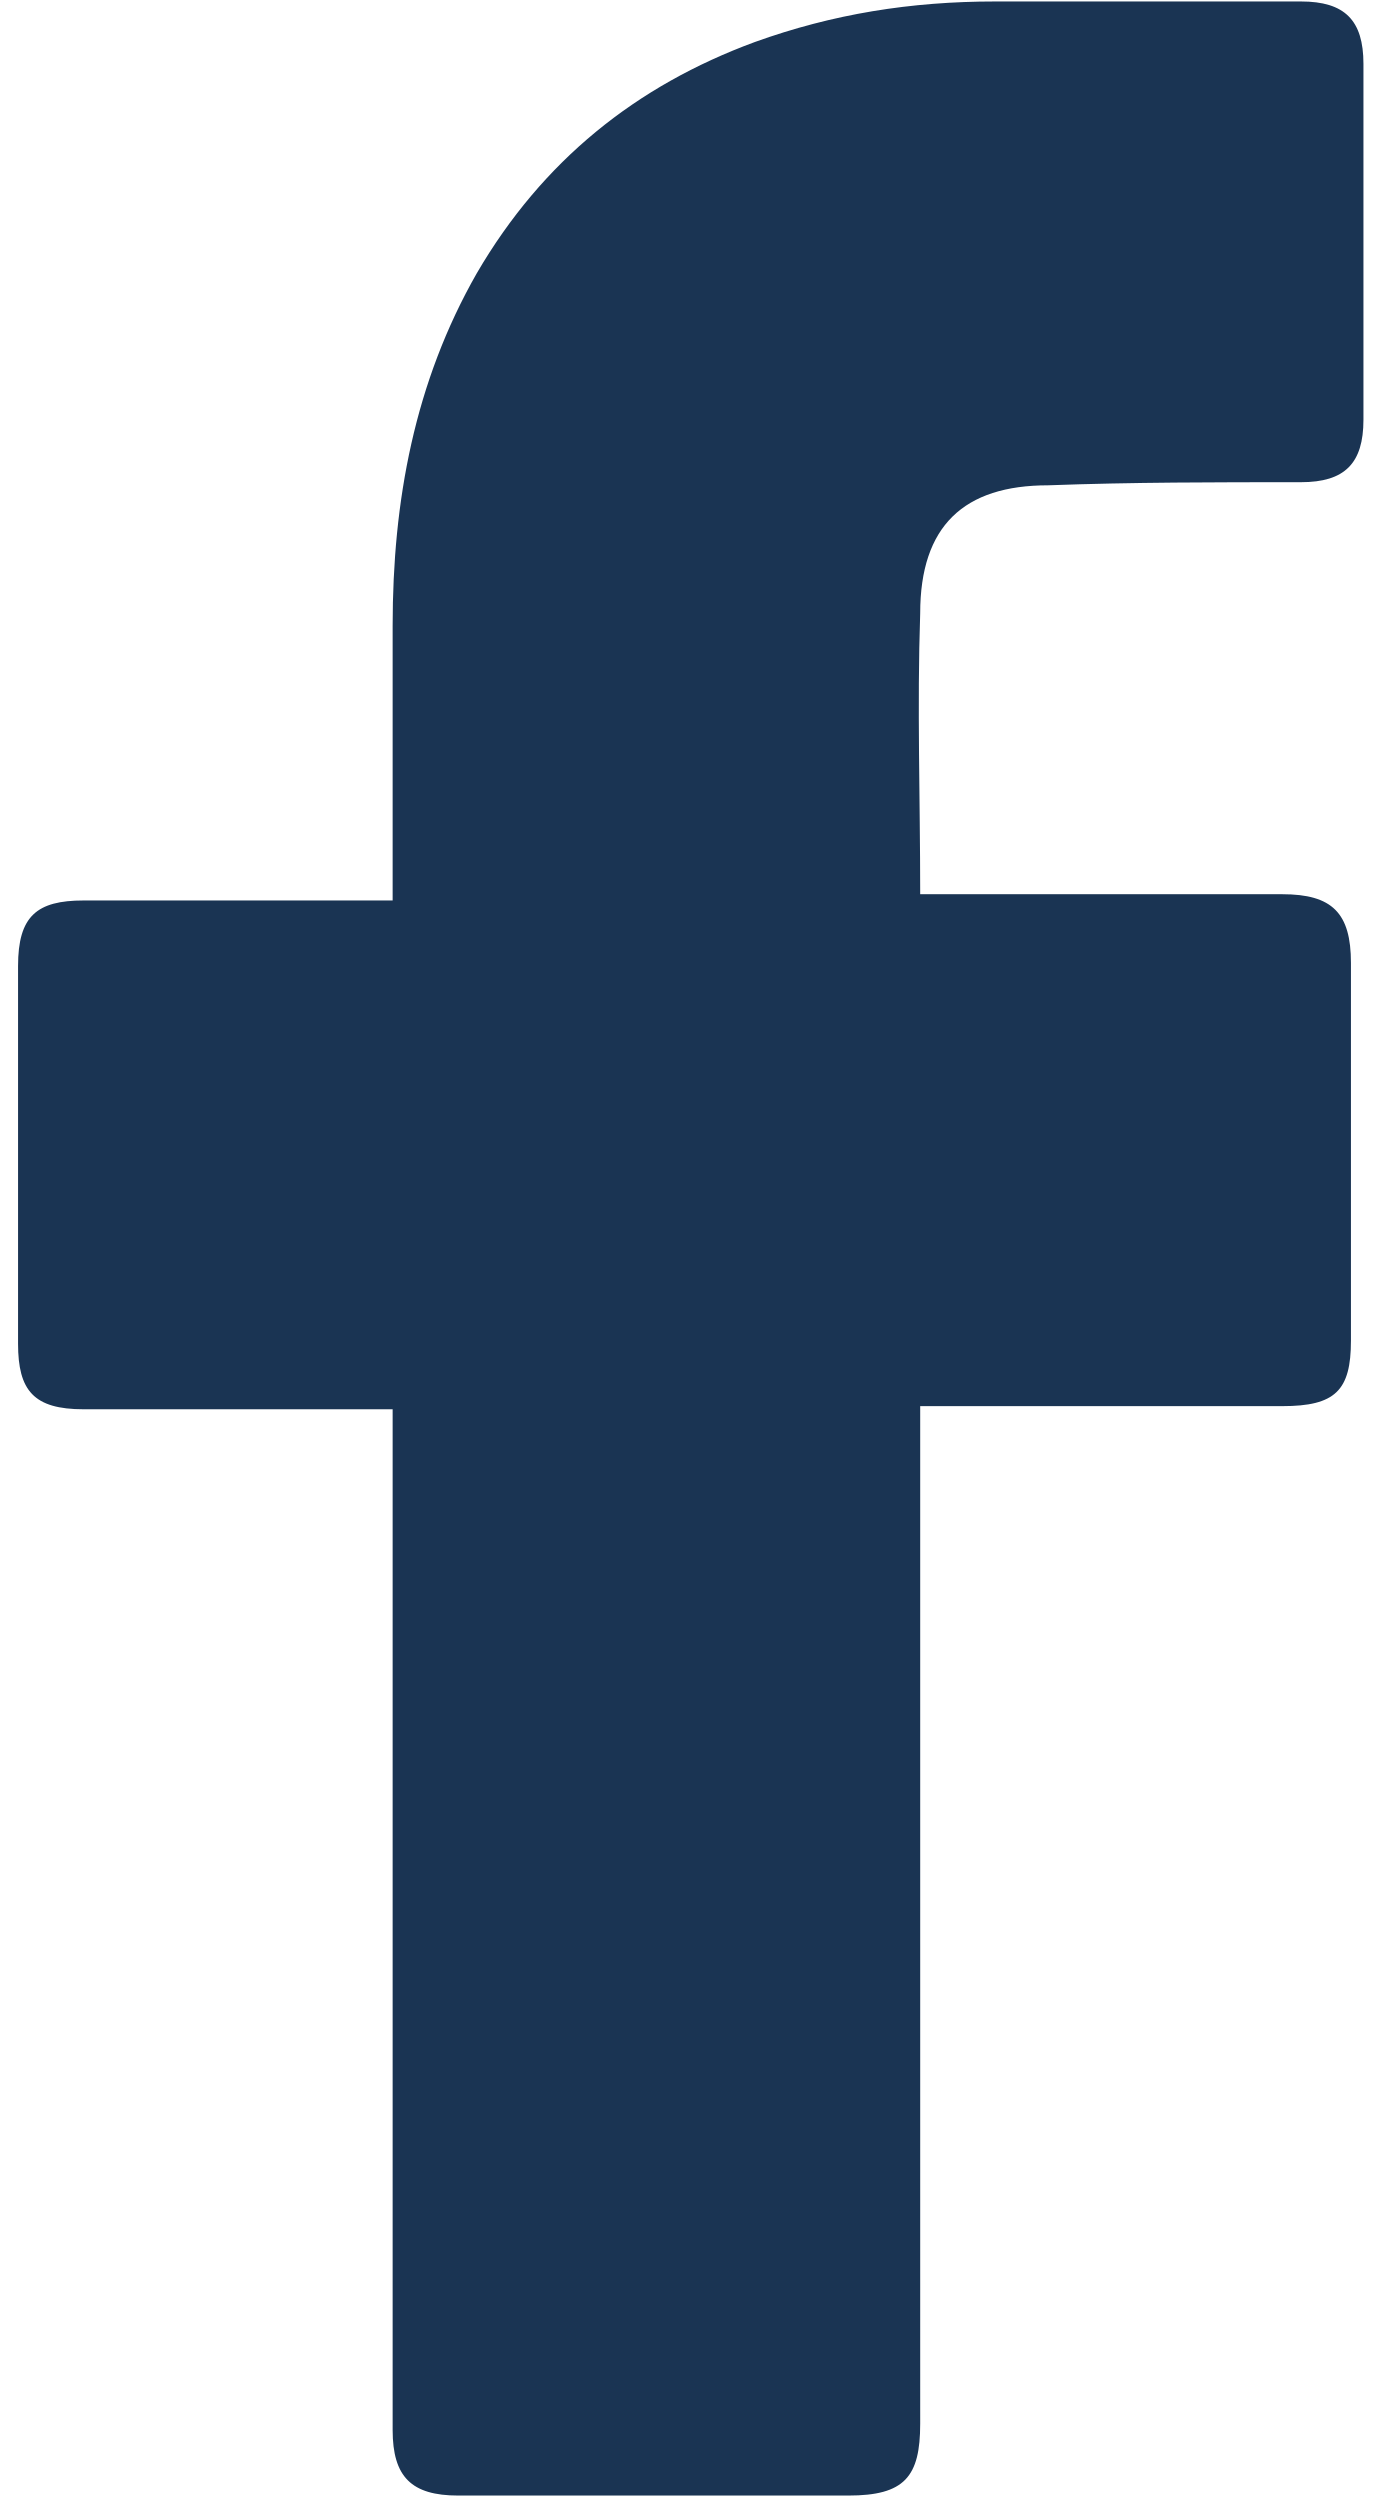
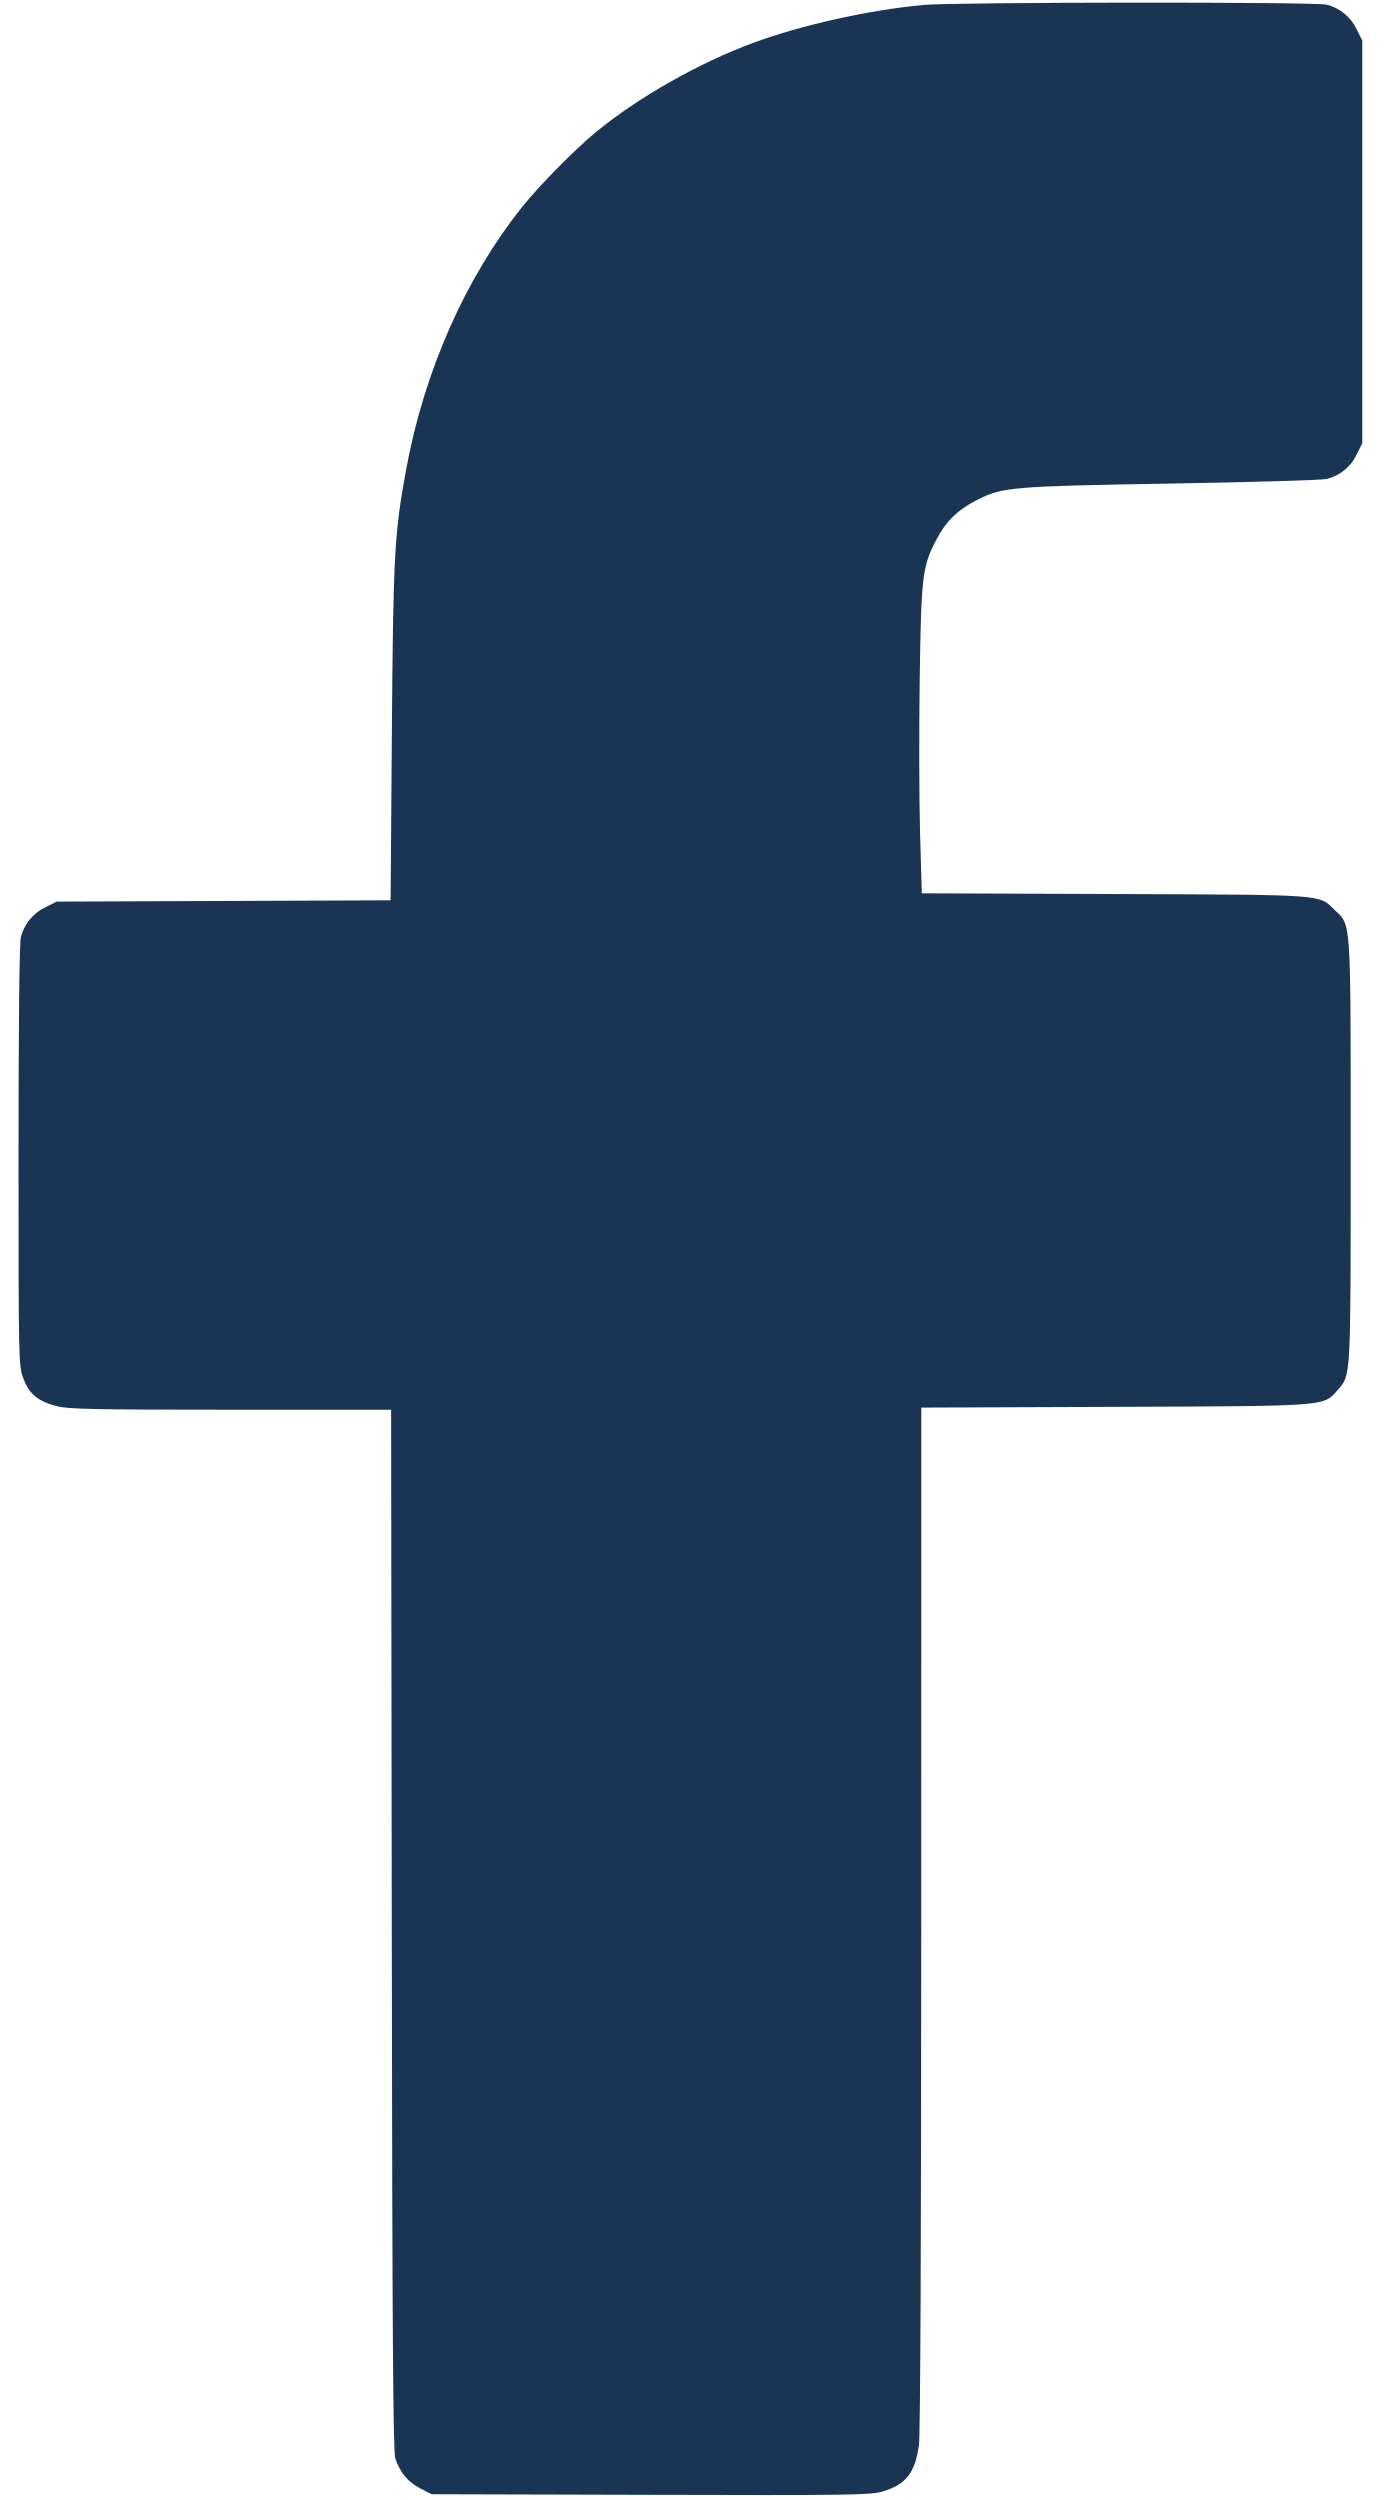
- <svg xmlns="http://www.w3.org/2000/svg" width="50" height="90" viewBox="0 0 50 90" fill="none">
-   <path d="M14.135 50.734C13.798 50.734 6.381 50.734 3.01 50.734C1.212 50.734 0.65 50.06 0.65 48.374C0.65 43.879 0.65 39.272 0.65 34.777C0.65 32.979 1.325 32.417 3.01 32.417H14.135C14.135 32.08 14.135 25.562 14.135 22.528C14.135 18.033 14.922 13.763 17.169 9.829C19.529 5.784 22.901 3.087 27.171 1.514C29.98 0.502 32.79 0.053 35.824 0.053H46.836C48.41 0.053 49.084 0.727 49.084 2.3V15.111C49.084 16.684 48.41 17.359 46.836 17.359C43.802 17.359 40.768 17.359 37.734 17.471C34.7 17.471 33.127 18.932 33.127 22.078C33.014 25.45 33.127 28.708 33.127 32.192H46.162C47.96 32.192 48.634 32.866 48.634 34.664V48.262C48.634 50.06 48.072 50.621 46.162 50.621C42.117 50.621 33.464 50.621 33.127 50.621V87.256C33.127 89.166 32.565 89.84 30.542 89.84C25.822 89.84 21.215 89.84 16.495 89.84C14.81 89.84 14.135 89.166 14.135 87.48C14.135 75.681 14.135 51.071 14.135 50.734Z" fill="#1A3453" />
+ <svg xmlns="http://www.w3.org/2000/svg" width="50" height="90" fill="none">
+   <path d="M33.25.178c-1.961.18-4.387.72-6.137 1.366-1.937.715-4.114 1.947-5.63 3.186-.761.622-2.077 1.955-2.693 2.728-2.036 2.555-3.514 5.9-4.165 9.423-.428 2.319-.469 3.074-.518 9.512l-.045 6.018-6.01.024-6.01.023-.417.209a1.636 1.636 0 0 0-.874 1.073c-.053.192-.084 3.054-.084 7.861 0 7.446.002 7.566.172 8.021.211.562.524.823 1.203.999.421.11 1.333.129 6.265.129h5.773l.024 18.729c.019 14.648.047 18.795.128 19.031.173.505.456.845.891 1.068l.414.214 7.871.022c7.041.02 7.92.008 8.334-.112.869-.253 1.192-.657 1.34-1.677.051-.357.082-7.366.083-18.959l.002-18.392 6.937-.027c7.76-.03 7.531-.012 8.051-.605.481-.548.47-.339.47-8.584 0-8.445.021-8.122-.565-8.69-.597-.579-.256-.554-7.947-.583l-6.928-.026-.062-2.142c-.034-1.178-.04-3.661-.014-5.517.053-3.777.093-4.109.608-5.088.344-.655.761-1.06 1.455-1.413.916-.466 1.237-.493 6.995-.591 2.91-.049 5.426-.123 5.591-.165a1.604 1.604 0 0 0 1.075-.868l.209-.417v-14.5l-.209-.416A1.636 1.636 0 0 0 47.76.168c-.374-.104-13.364-.094-14.51.01" fill="#1A3453" fill-rule="evenodd" />
</svg>
